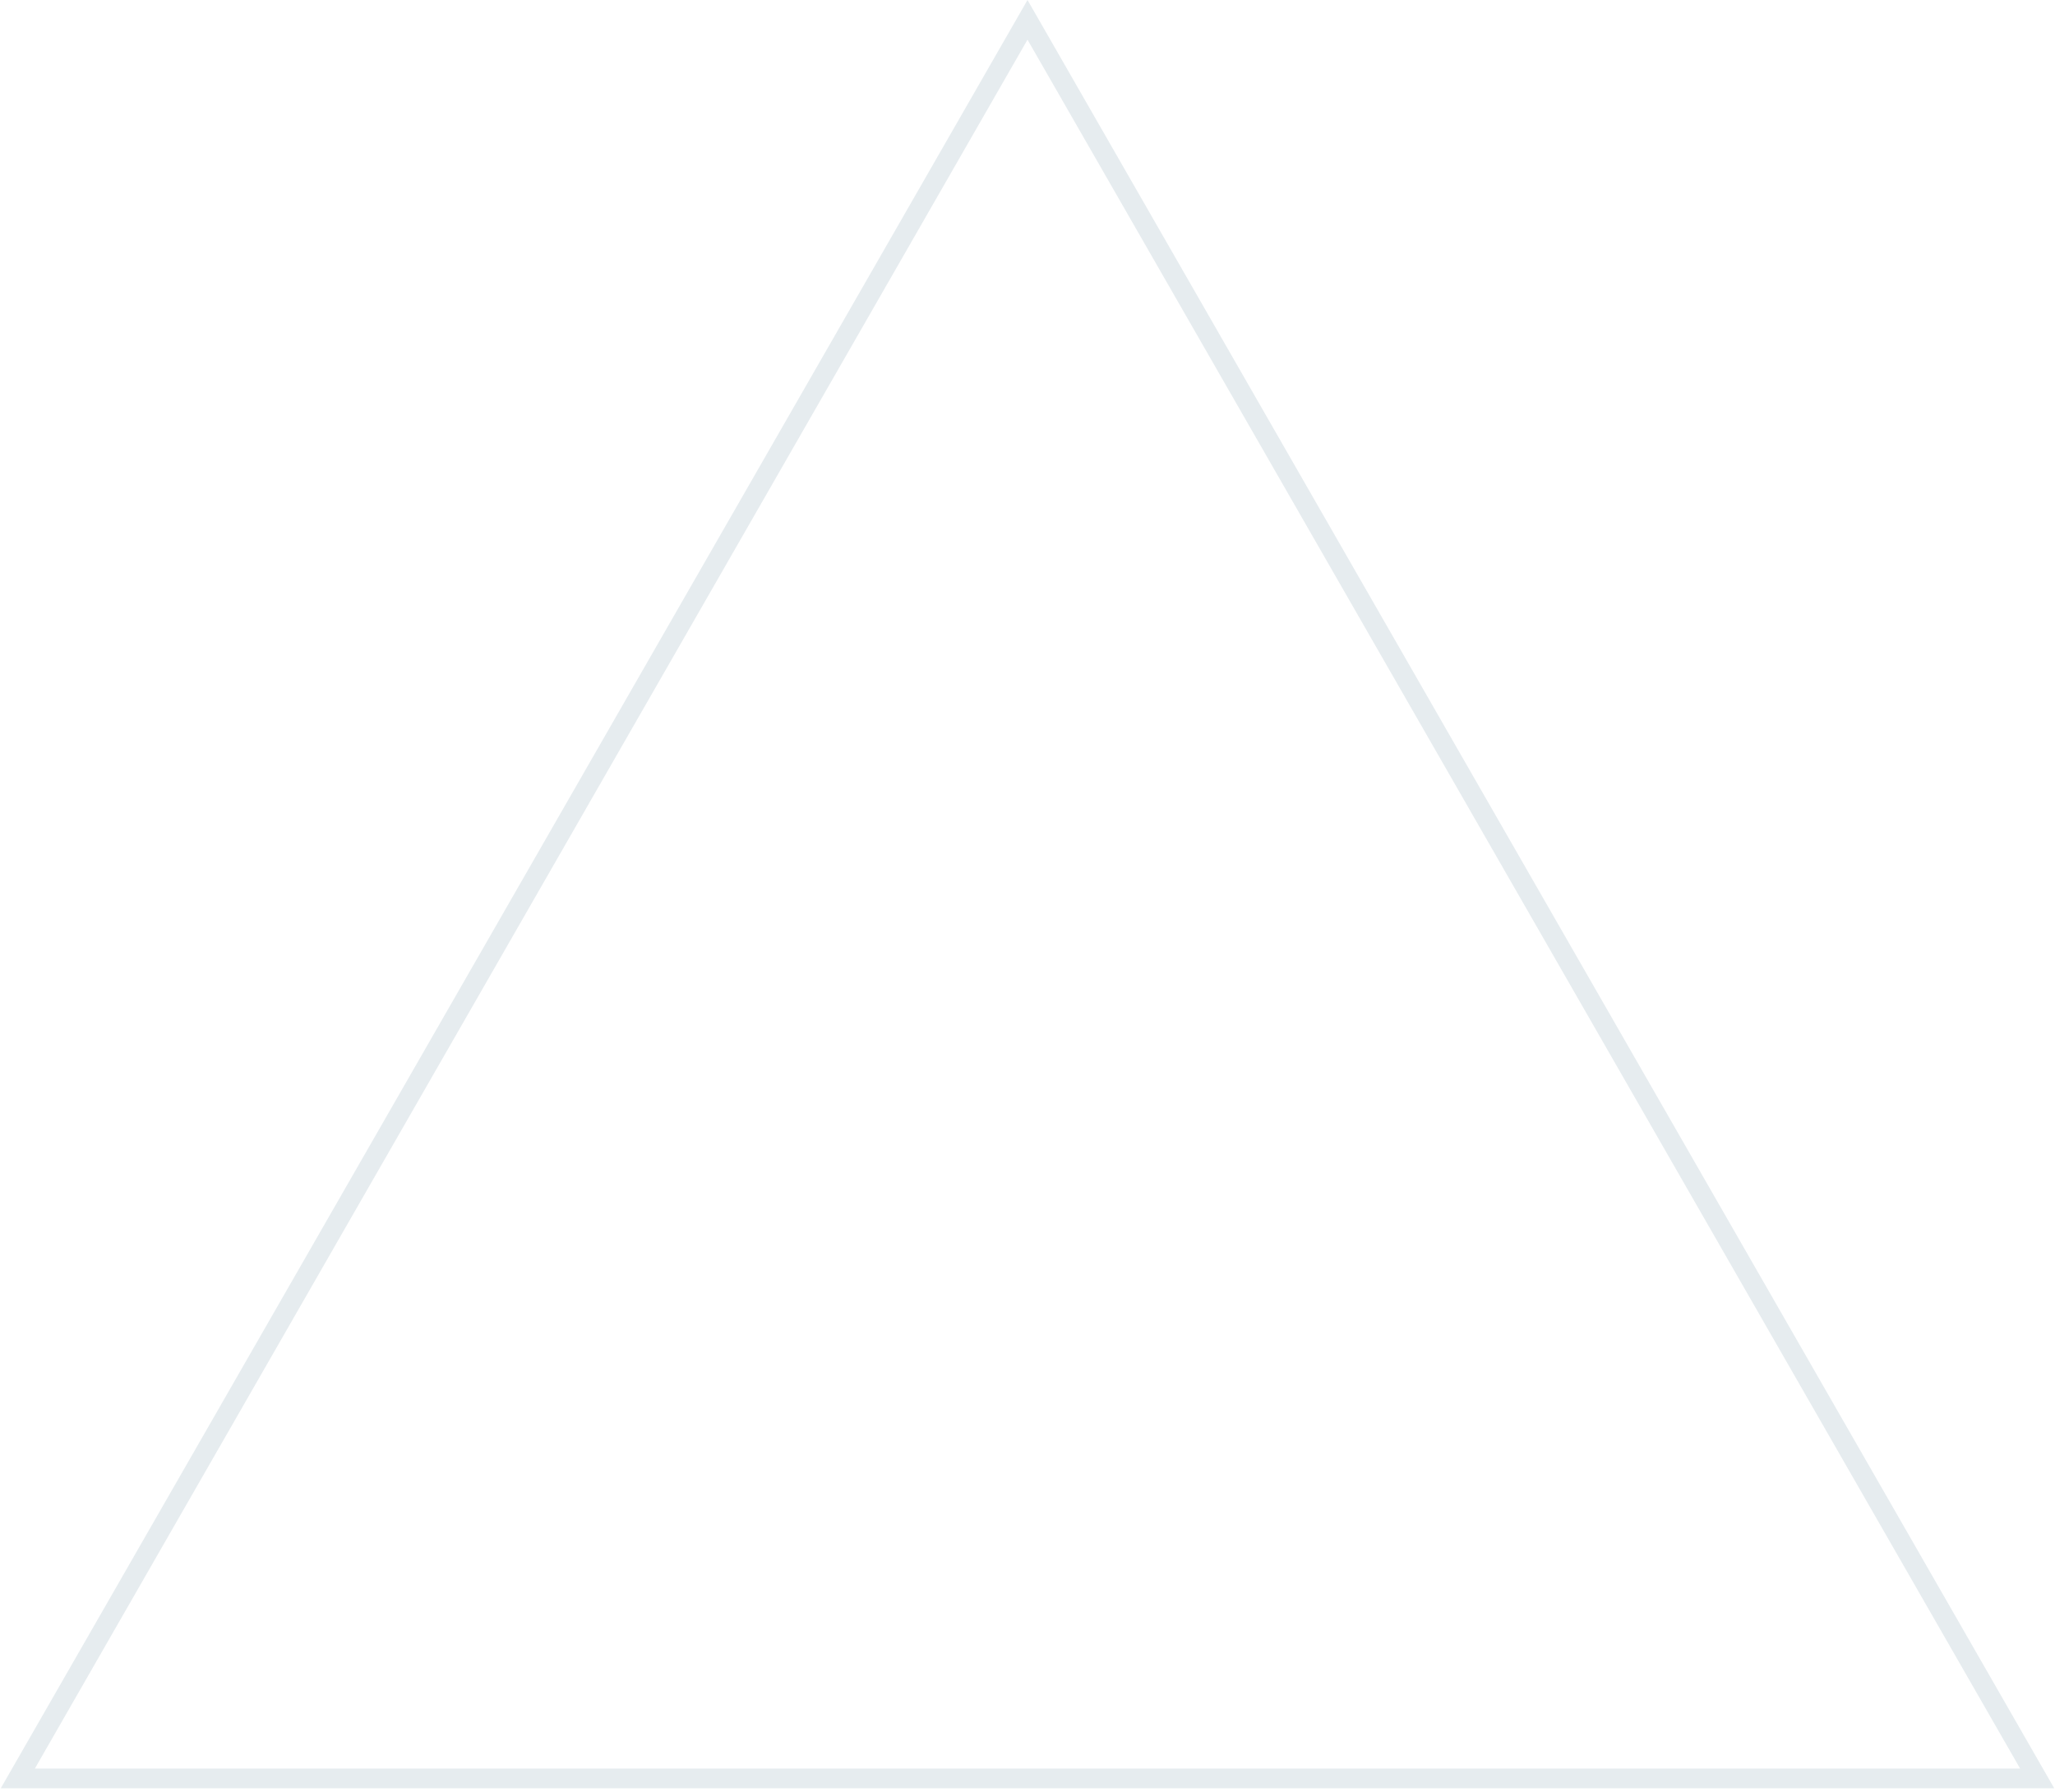
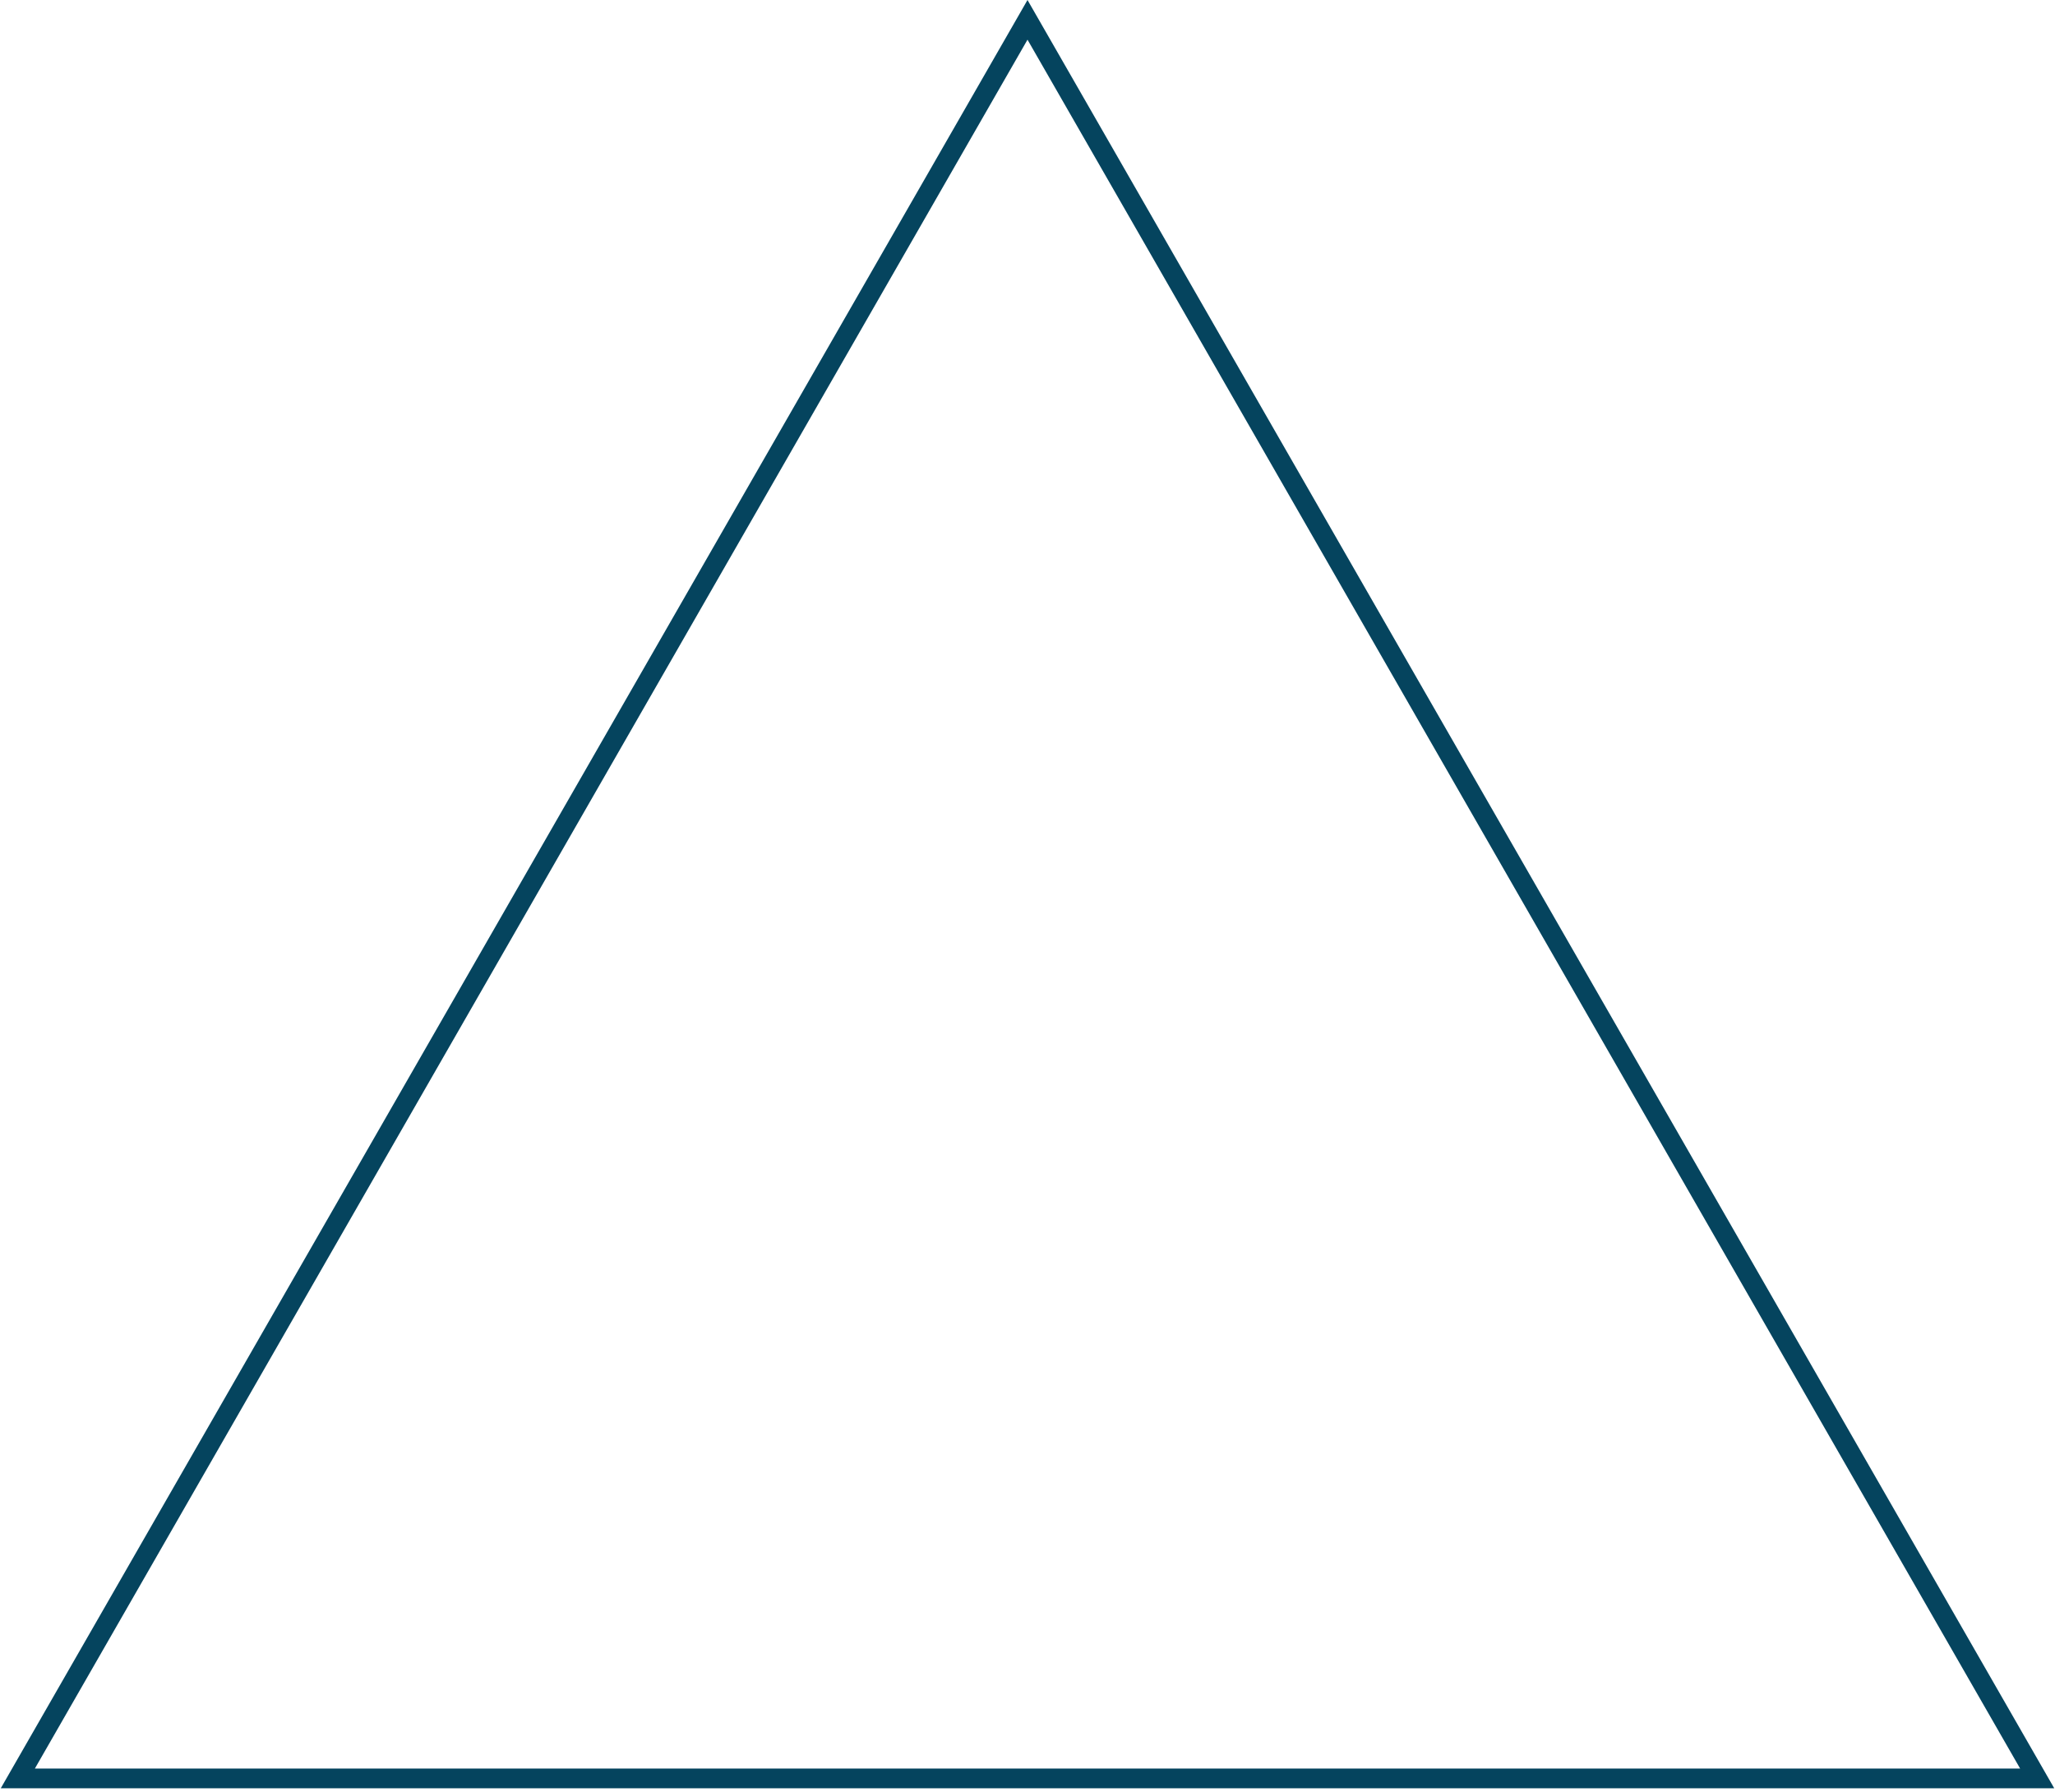
<svg xmlns="http://www.w3.org/2000/svg" width="156" height="136" viewBox="0 0 156 136" fill="none">
-   <path d="M1.353 135L78 1.506L154.647 135H1.353Z" stroke="#05445E" stroke-opacity="0.1" stroke-width="1.5" />
+   <path d="M1.353 135L78 1.506L154.647 135H1.353Z" stroke="#05445E" stroke-opacity="1" stroke-width="1.5" />
</svg>
